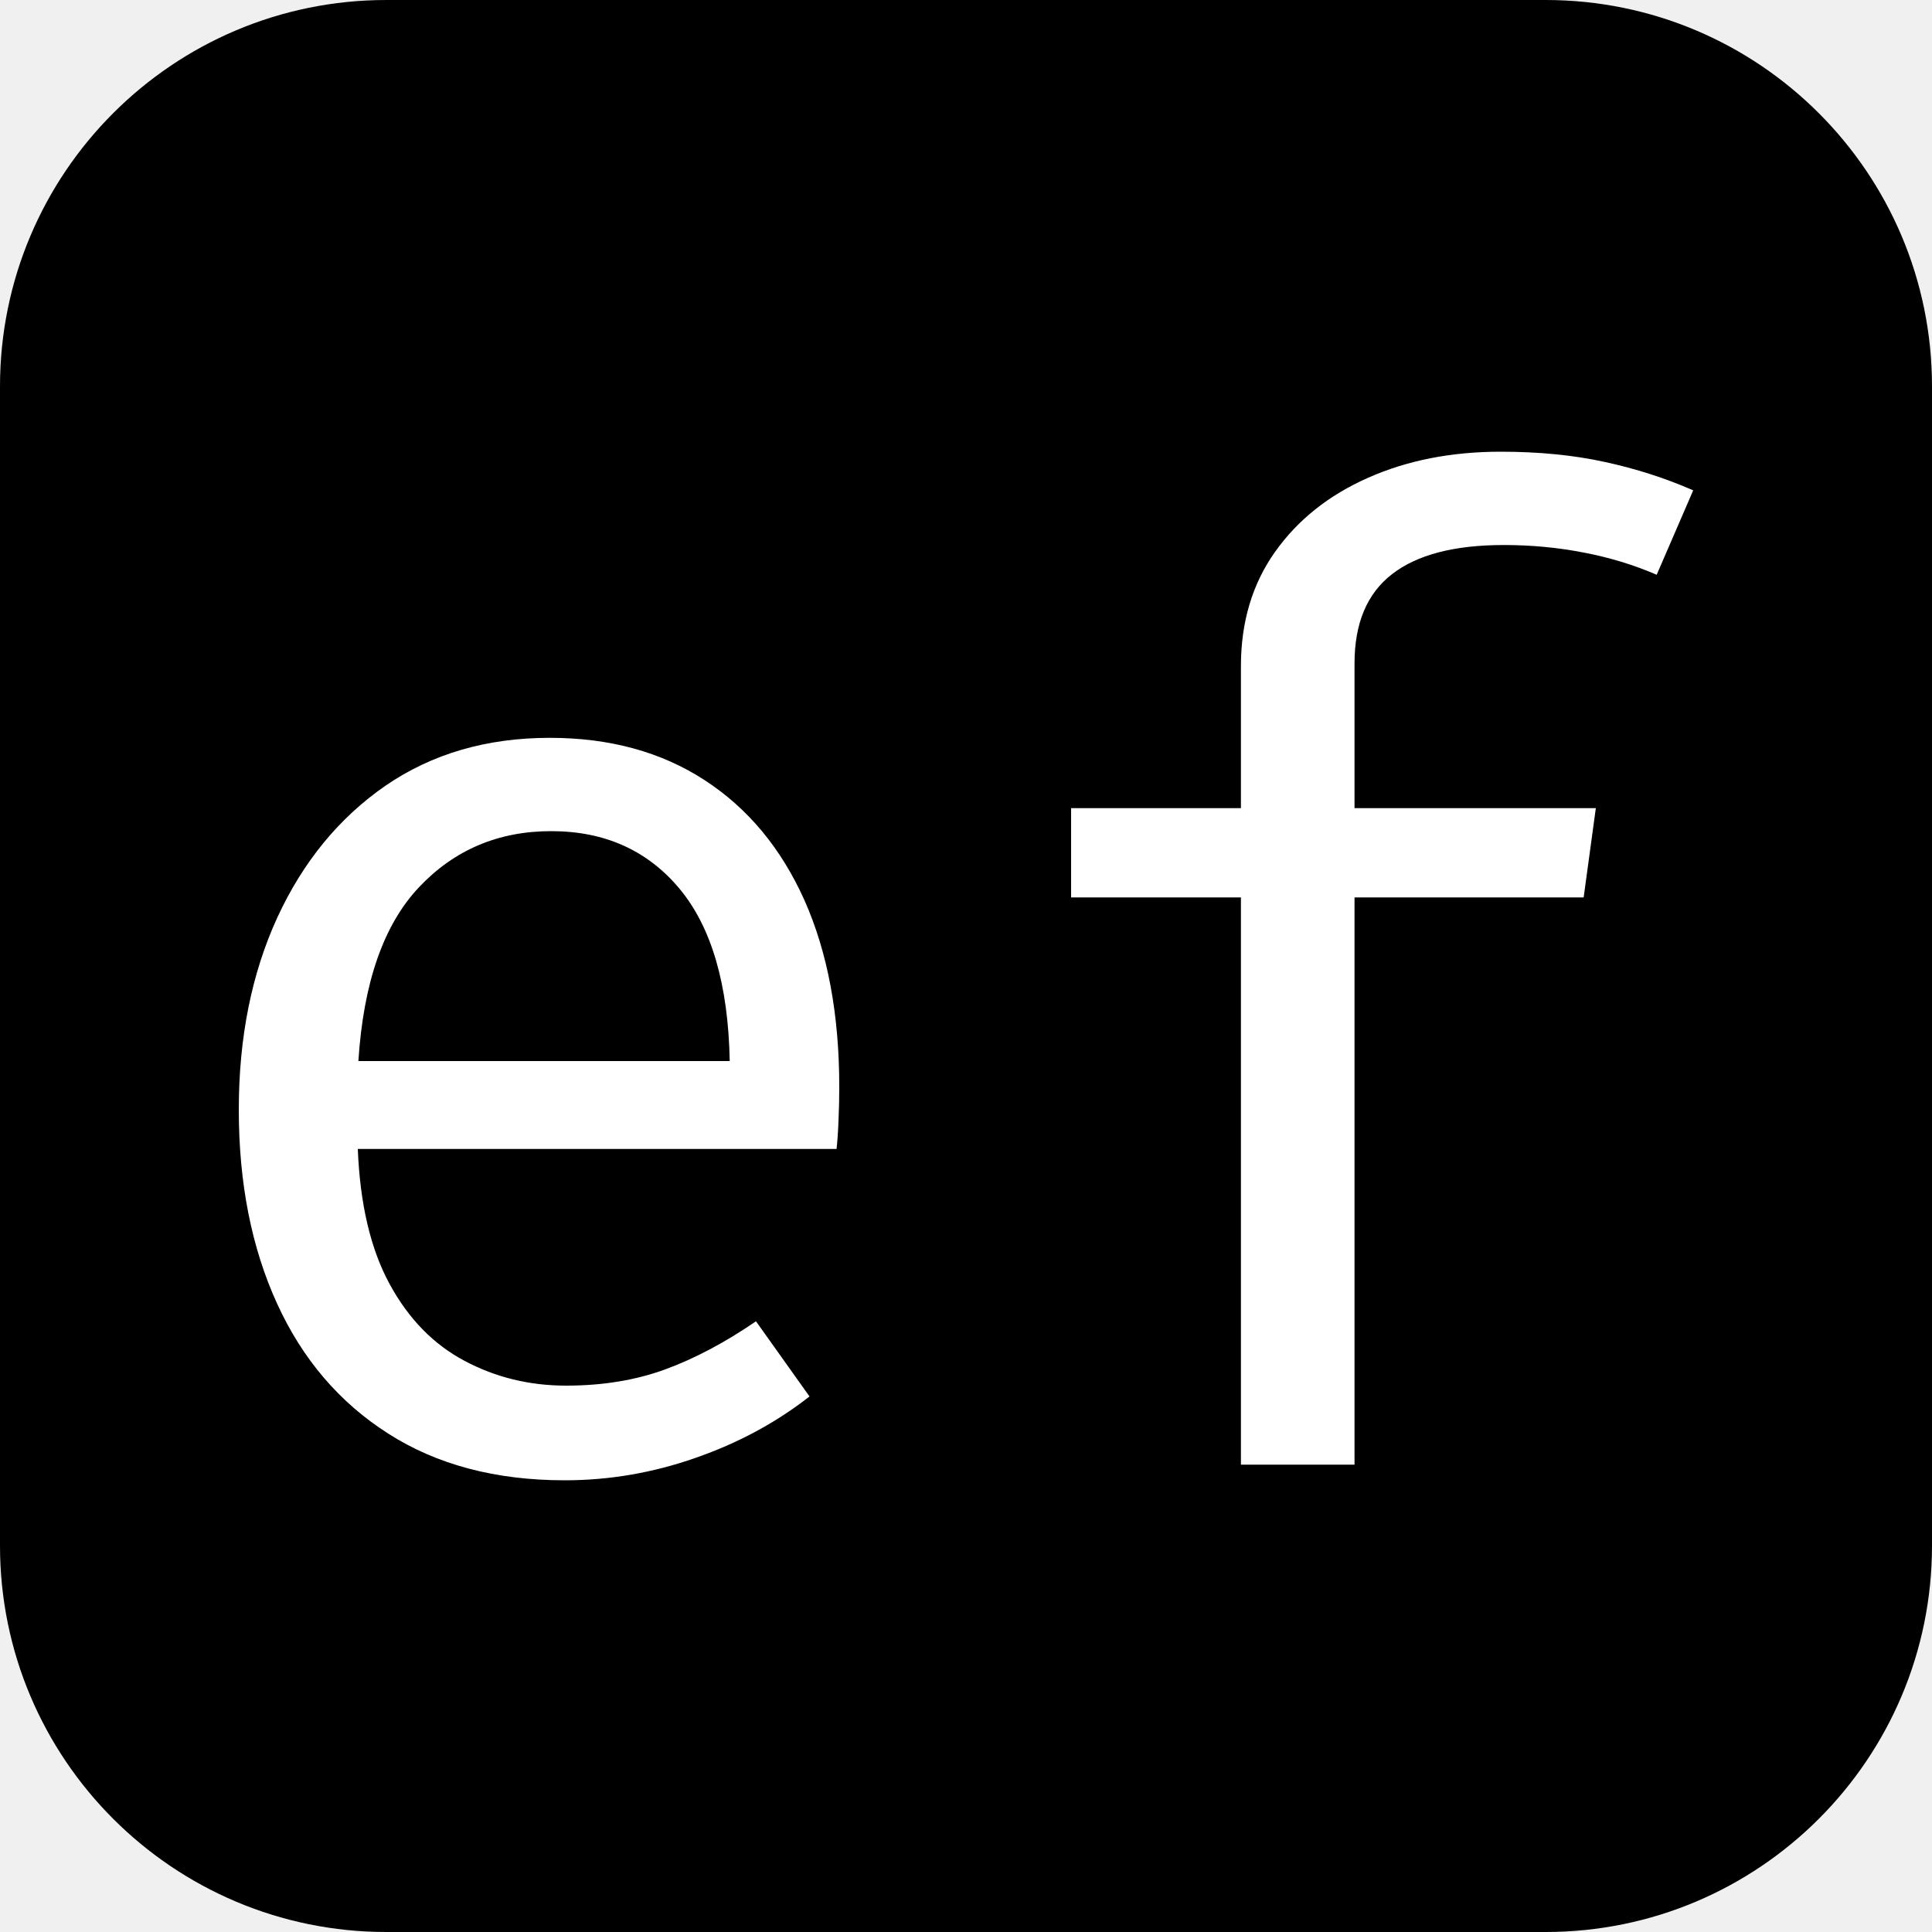
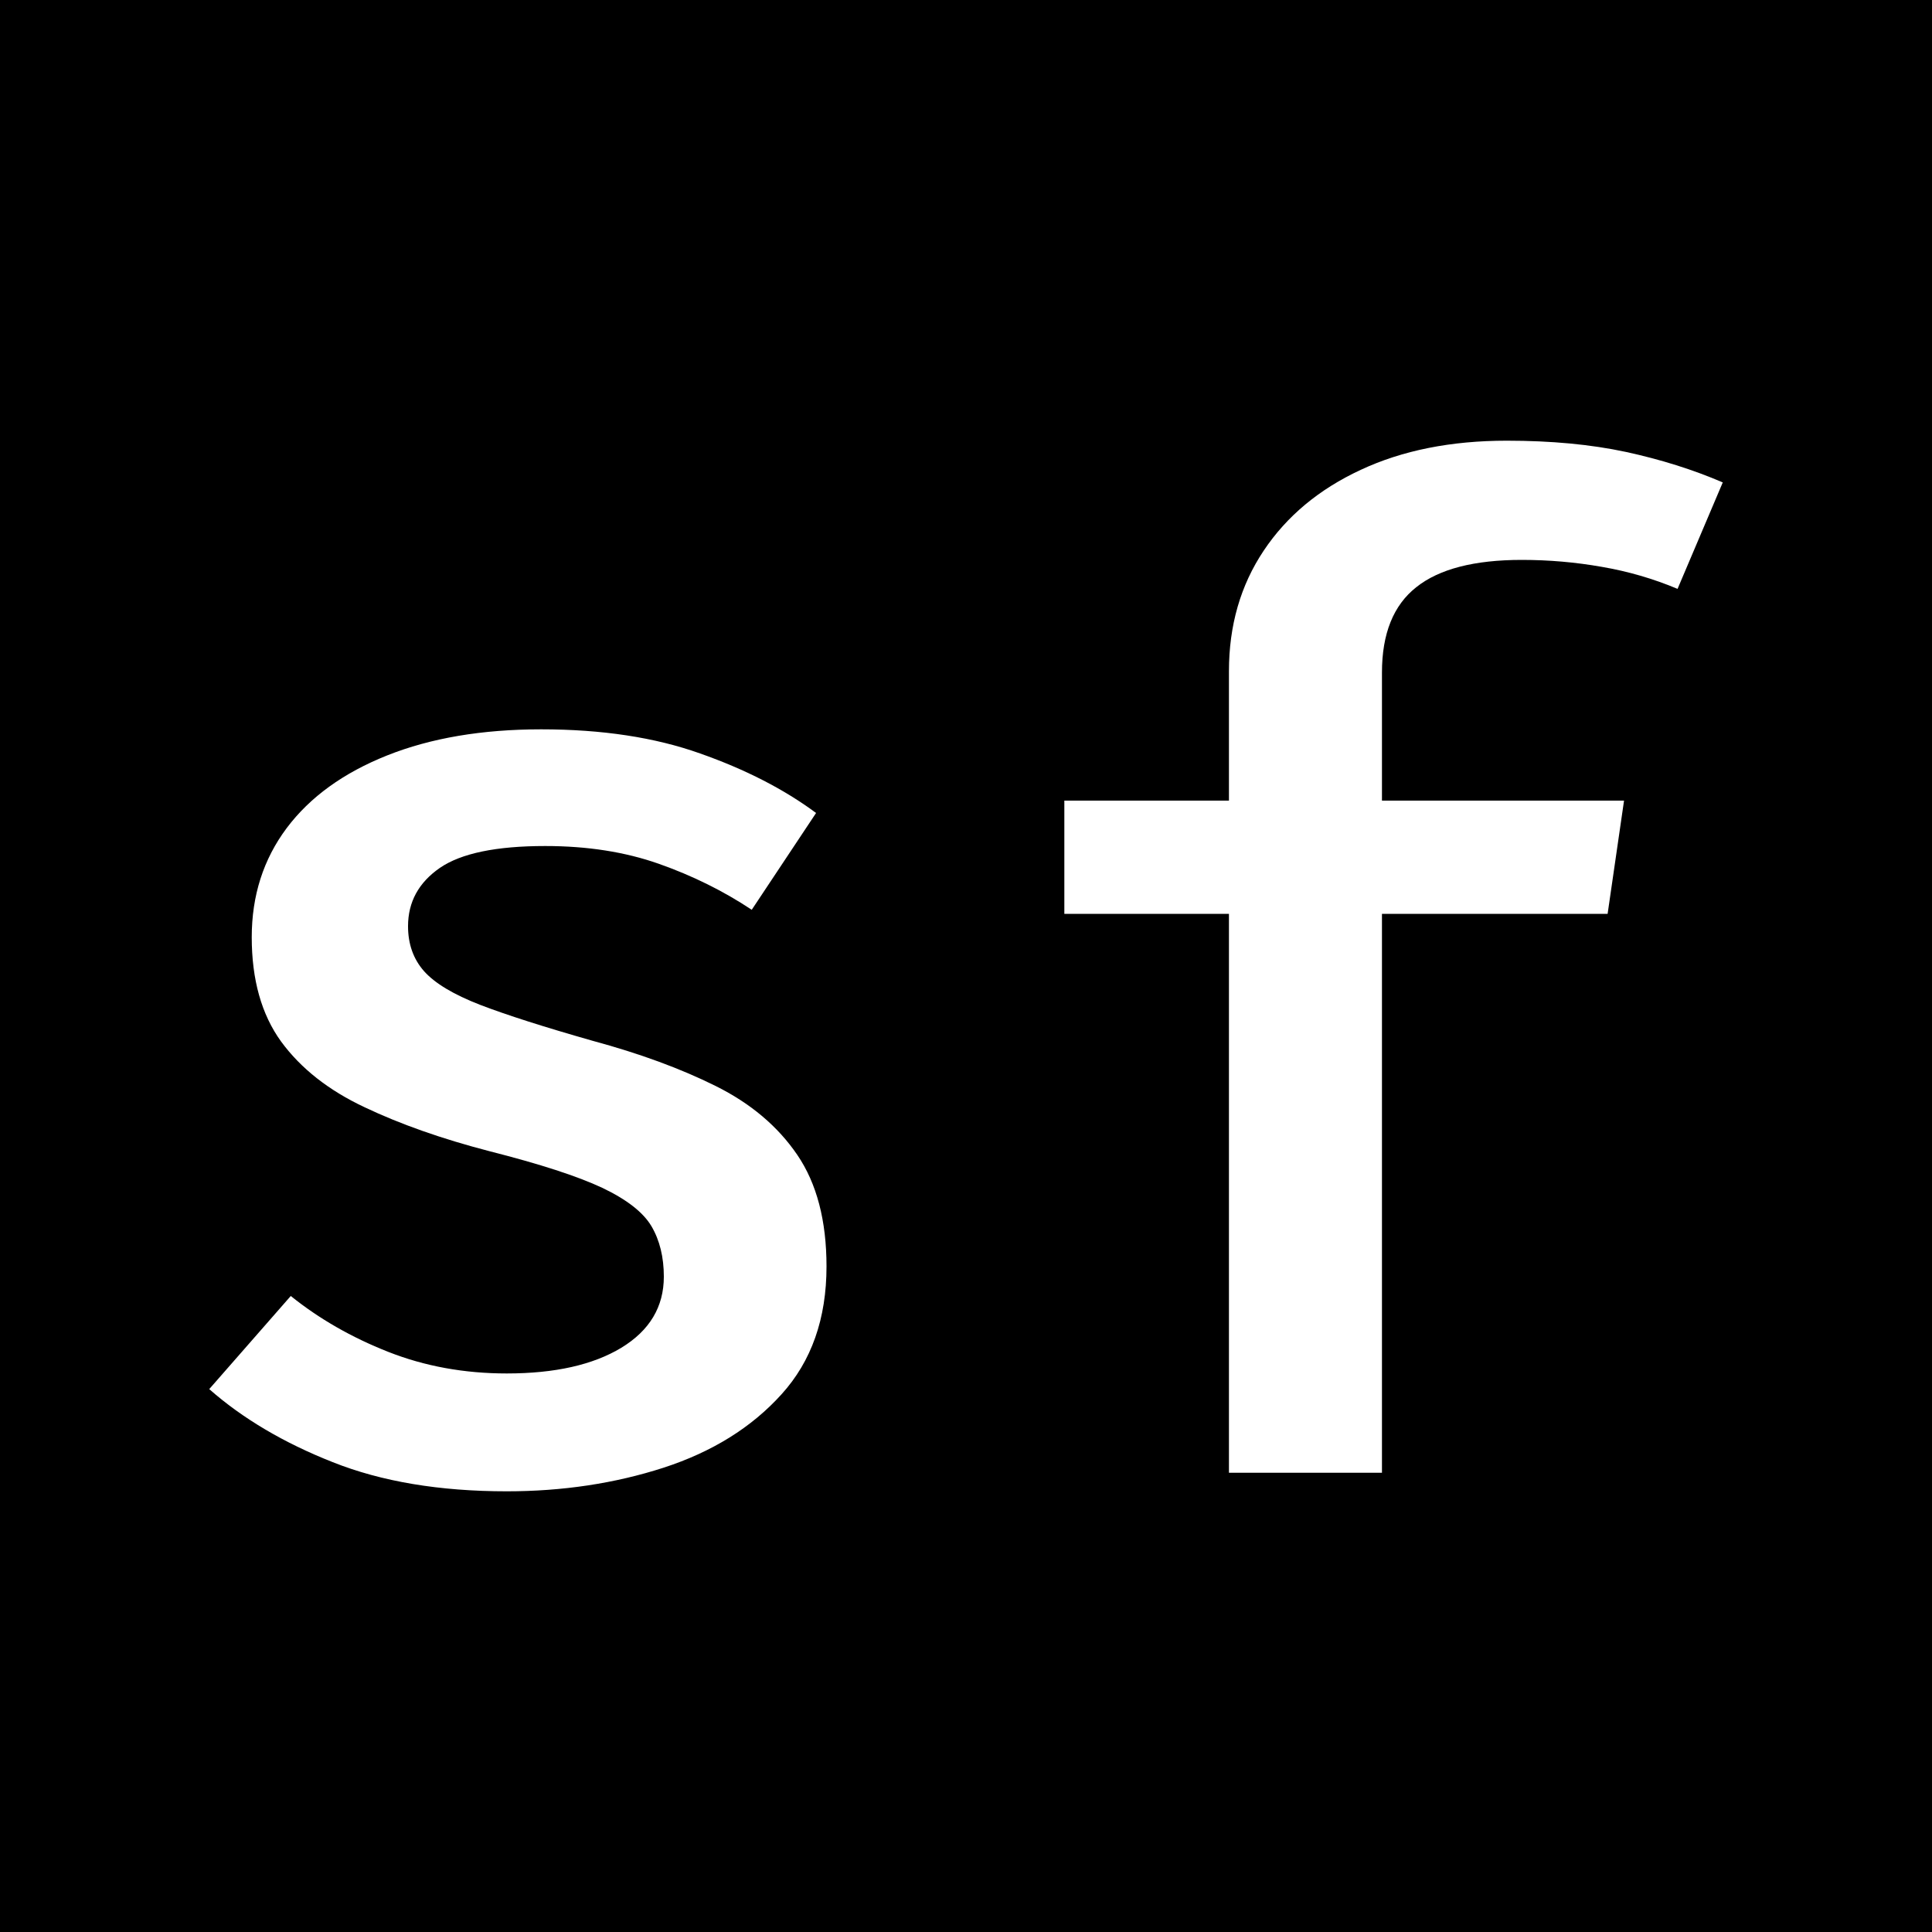
<svg xmlns="http://www.w3.org/2000/svg" width="256" height="256" viewBox="0 0 100 100">
-   <rect width="100" height="100" rx="20" />
-   <path fill="#fff" d="M43.3 59.47H18.52q.17 4.27 1.64 6.98 1.47 2.71 3.89 3.99 2.41 1.28 5.25 1.28 2.83 0 5.13-.84 2.29-.84 4.7-2.49l2.77 3.89q-2.59 2.03-5.9 3.18-3.31 1.16-6.77 1.16-5.36 0-9.14-2.42-3.78-2.41-5.75-6.73-1.98-4.33-1.98-10.03 0-5.6 1.99-9.94 2-4.34 5.6-6.83 3.61-2.48 8.51-2.48 4.65 0 8.01 2.19 3.36 2.18 5.17 6.22 1.8 4.05 1.8 9.65 0 .94-.04 1.77-.03.82-.1 1.45ZM28.53 43.02q-4.1 0-6.84 2.9-2.75 2.91-3.14 9h19.22q-.11-5.92-2.59-8.91-2.49-2.99-6.65-2.99Zm49.14-19.64q2.97 0 5.39.53 2.41.52 4.58 1.47l-1.89 4.37q-1.78-.77-3.78-1.15-1.99-.39-4.13-.39-3.85 0-5.79 1.51-1.94 1.5-1.94 4.62v7.49H82.6l-.63 4.62H70.11v29.36h-5.88V46.45h-8.79v-4.62h8.79v-7.35q0-3.43 1.77-5.92 1.76-2.48 4.81-3.83 3.04-1.35 6.86-1.35Z" />
+   <rect width="100" height="100" rx="0" />
+   <path fill="#fff" d="M26.23 71.09q3.73 0 5.93-1.33 2.2-1.34 2.2-3.68 0-1.52-.64-2.61-.64-1.08-2.55-1.99-1.92-.9-5.82-1.89-3.7-.96-6.48-2.28-2.79-1.31-4.32-3.4-1.52-2.1-1.52-5.4 0-3.23 1.81-5.65 1.81-2.41 5.2-3.76 3.39-1.35 7.97-1.35 4.72 0 8.23 1.25 3.52 1.24 6 3.08l-3.33 5.01q-2.2-1.46-4.81-2.38-2.61-.92-5.88-.92-3.8 0-5.45 1.13-1.65 1.14-1.65 3.02 0 1.39.83 2.33.84.94 2.9 1.74 2.06.79 5.82 1.86 3.66.99 6.37 2.34 2.72 1.35 4.23 3.57 1.51 2.22 1.51 5.77 0 4.05-2.33 6.62-2.32 2.57-6.11 3.8-3.78 1.22-8.11 1.22-5.22 0-9.01-1.51-3.8-1.5-6.39-3.78l4.22-4.82q2.2 1.77 5.04 2.89t6.14 1.12Zm51.76-48.28q3.45 0 6.16.58 2.72.59 5.02 1.58l-2.34 5.51q-1.88-.79-3.92-1.14-2.04-.36-4.14-.36-3.69 0-5.46 1.41-1.78 1.4-1.78 4.42v6.63h12.53l-.85 5.86H71.53v28.93h-7.92V47.3h-8.52v-5.86h8.52v-6.7q0-3.55 1.8-6.24 1.79-2.68 5.02-4.18 3.23-1.51 7.56-1.51Z" />
</svg>
